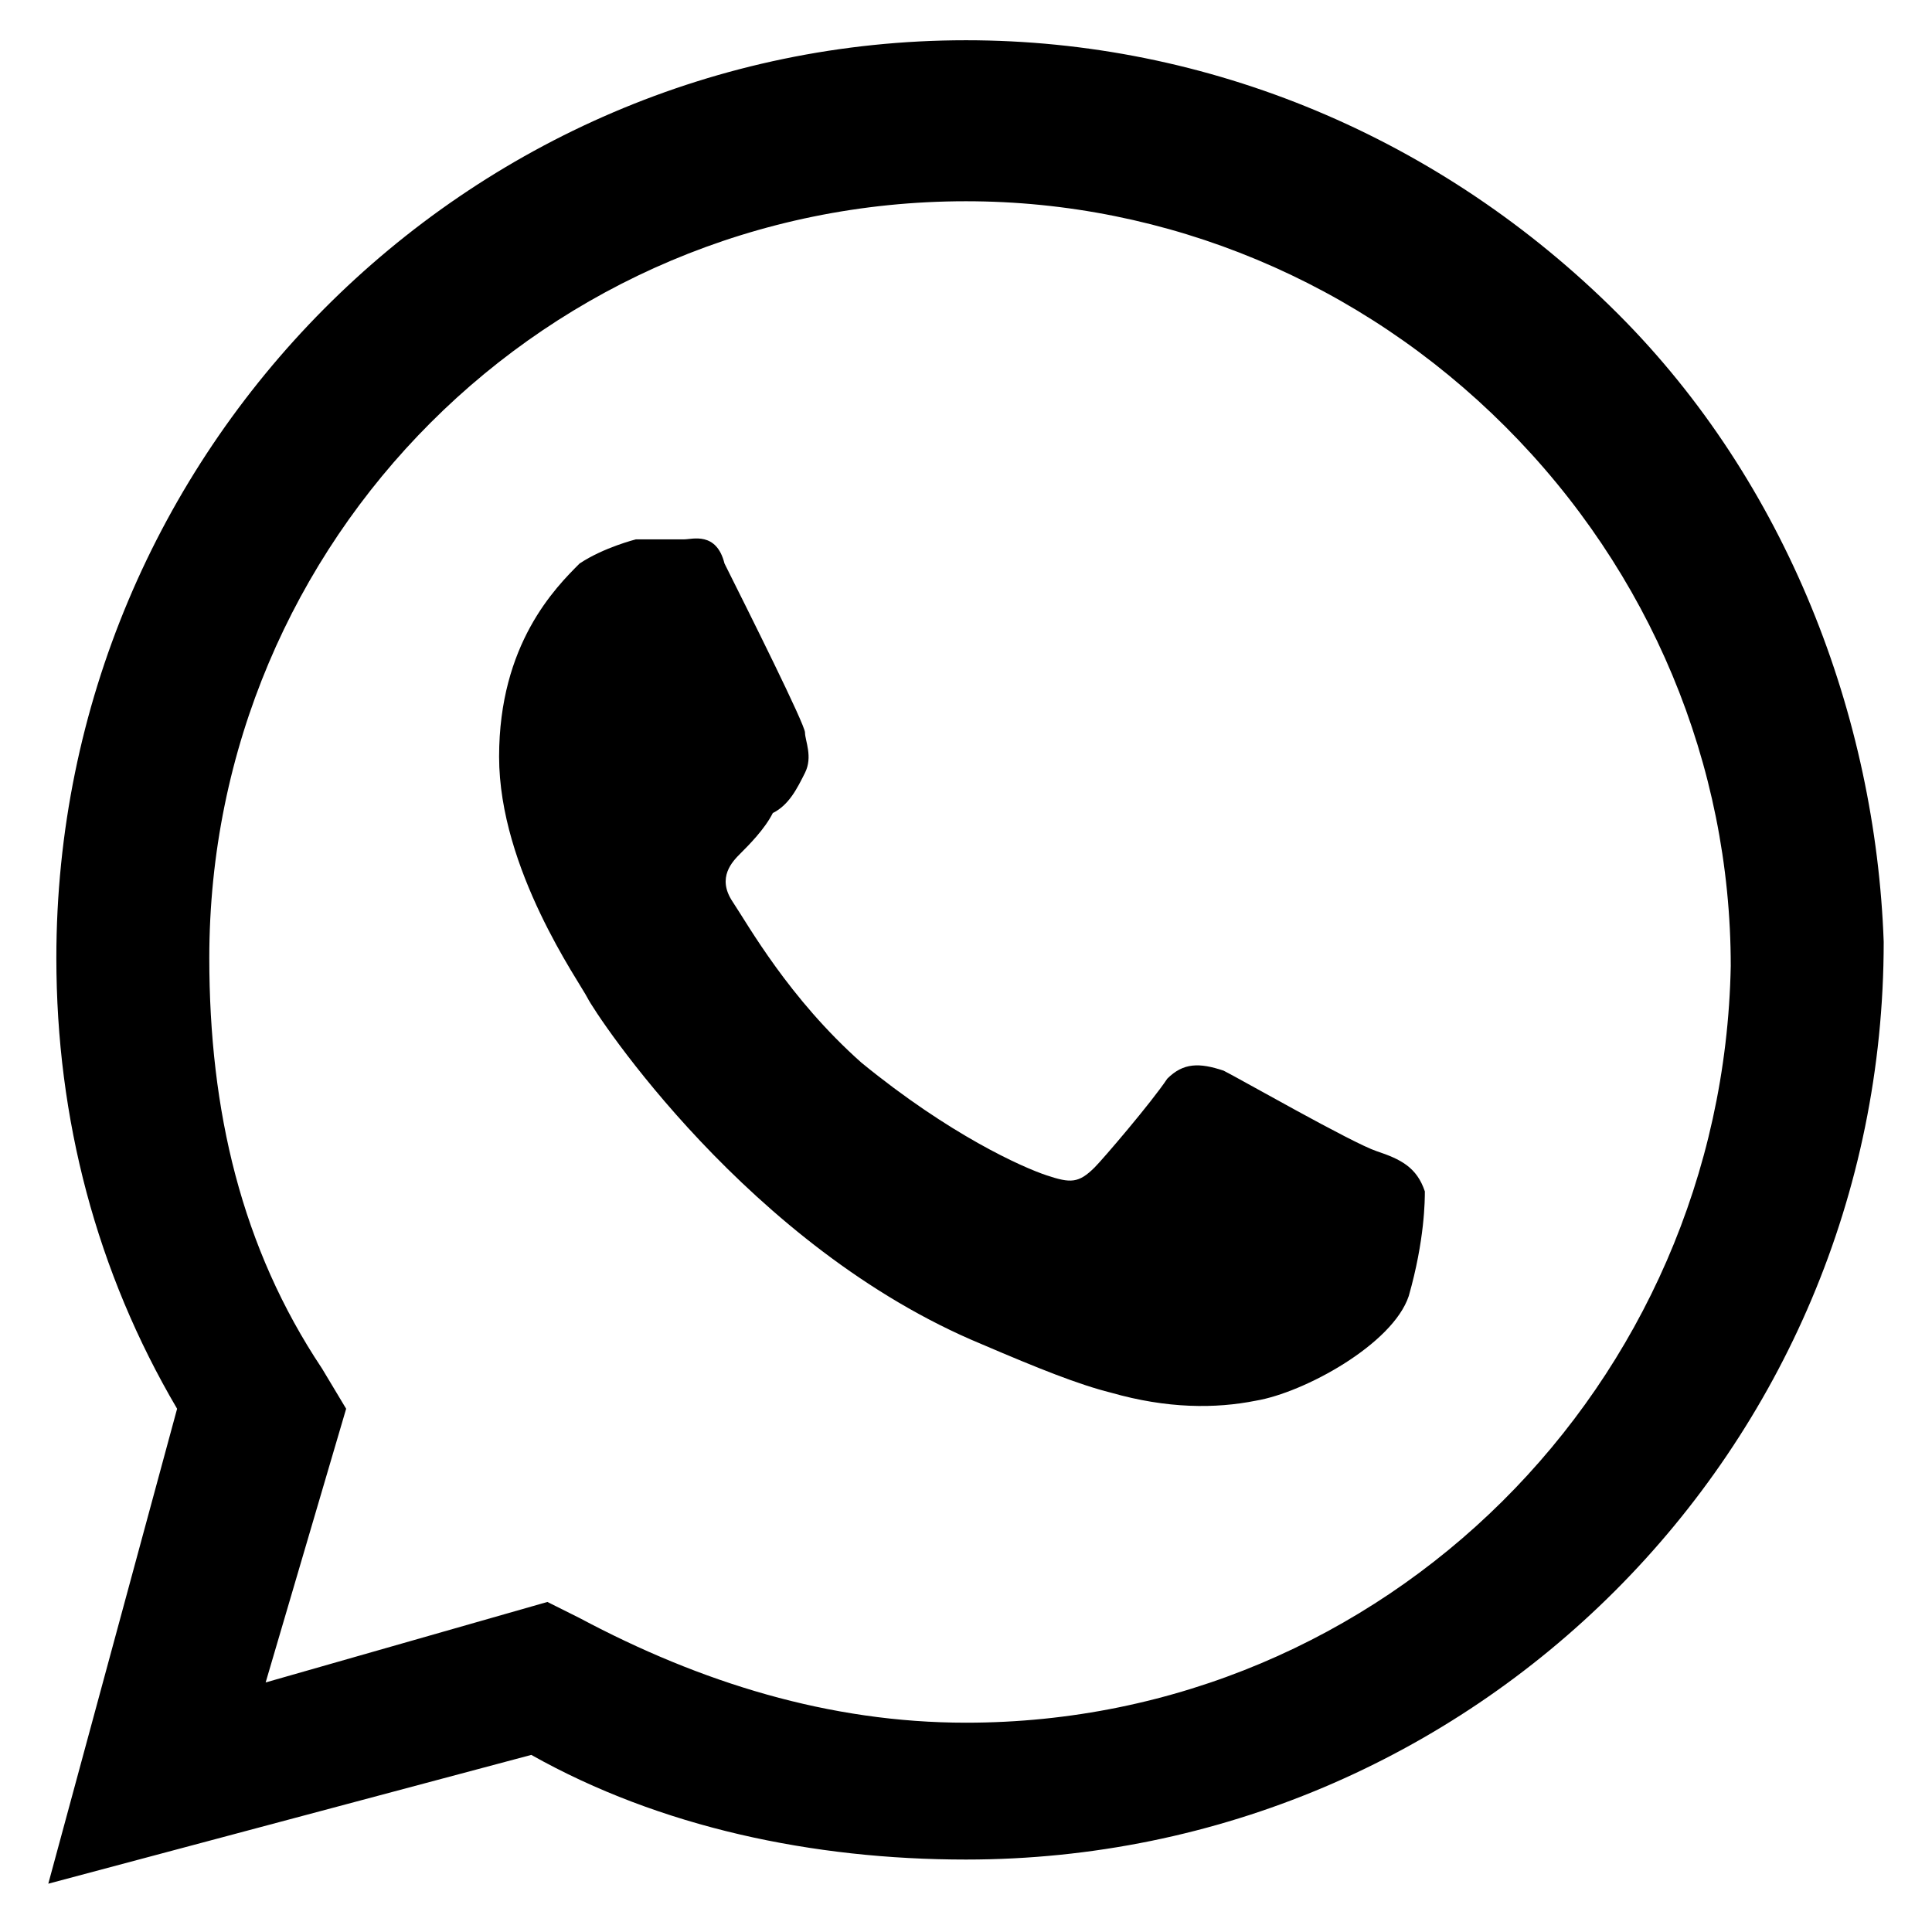
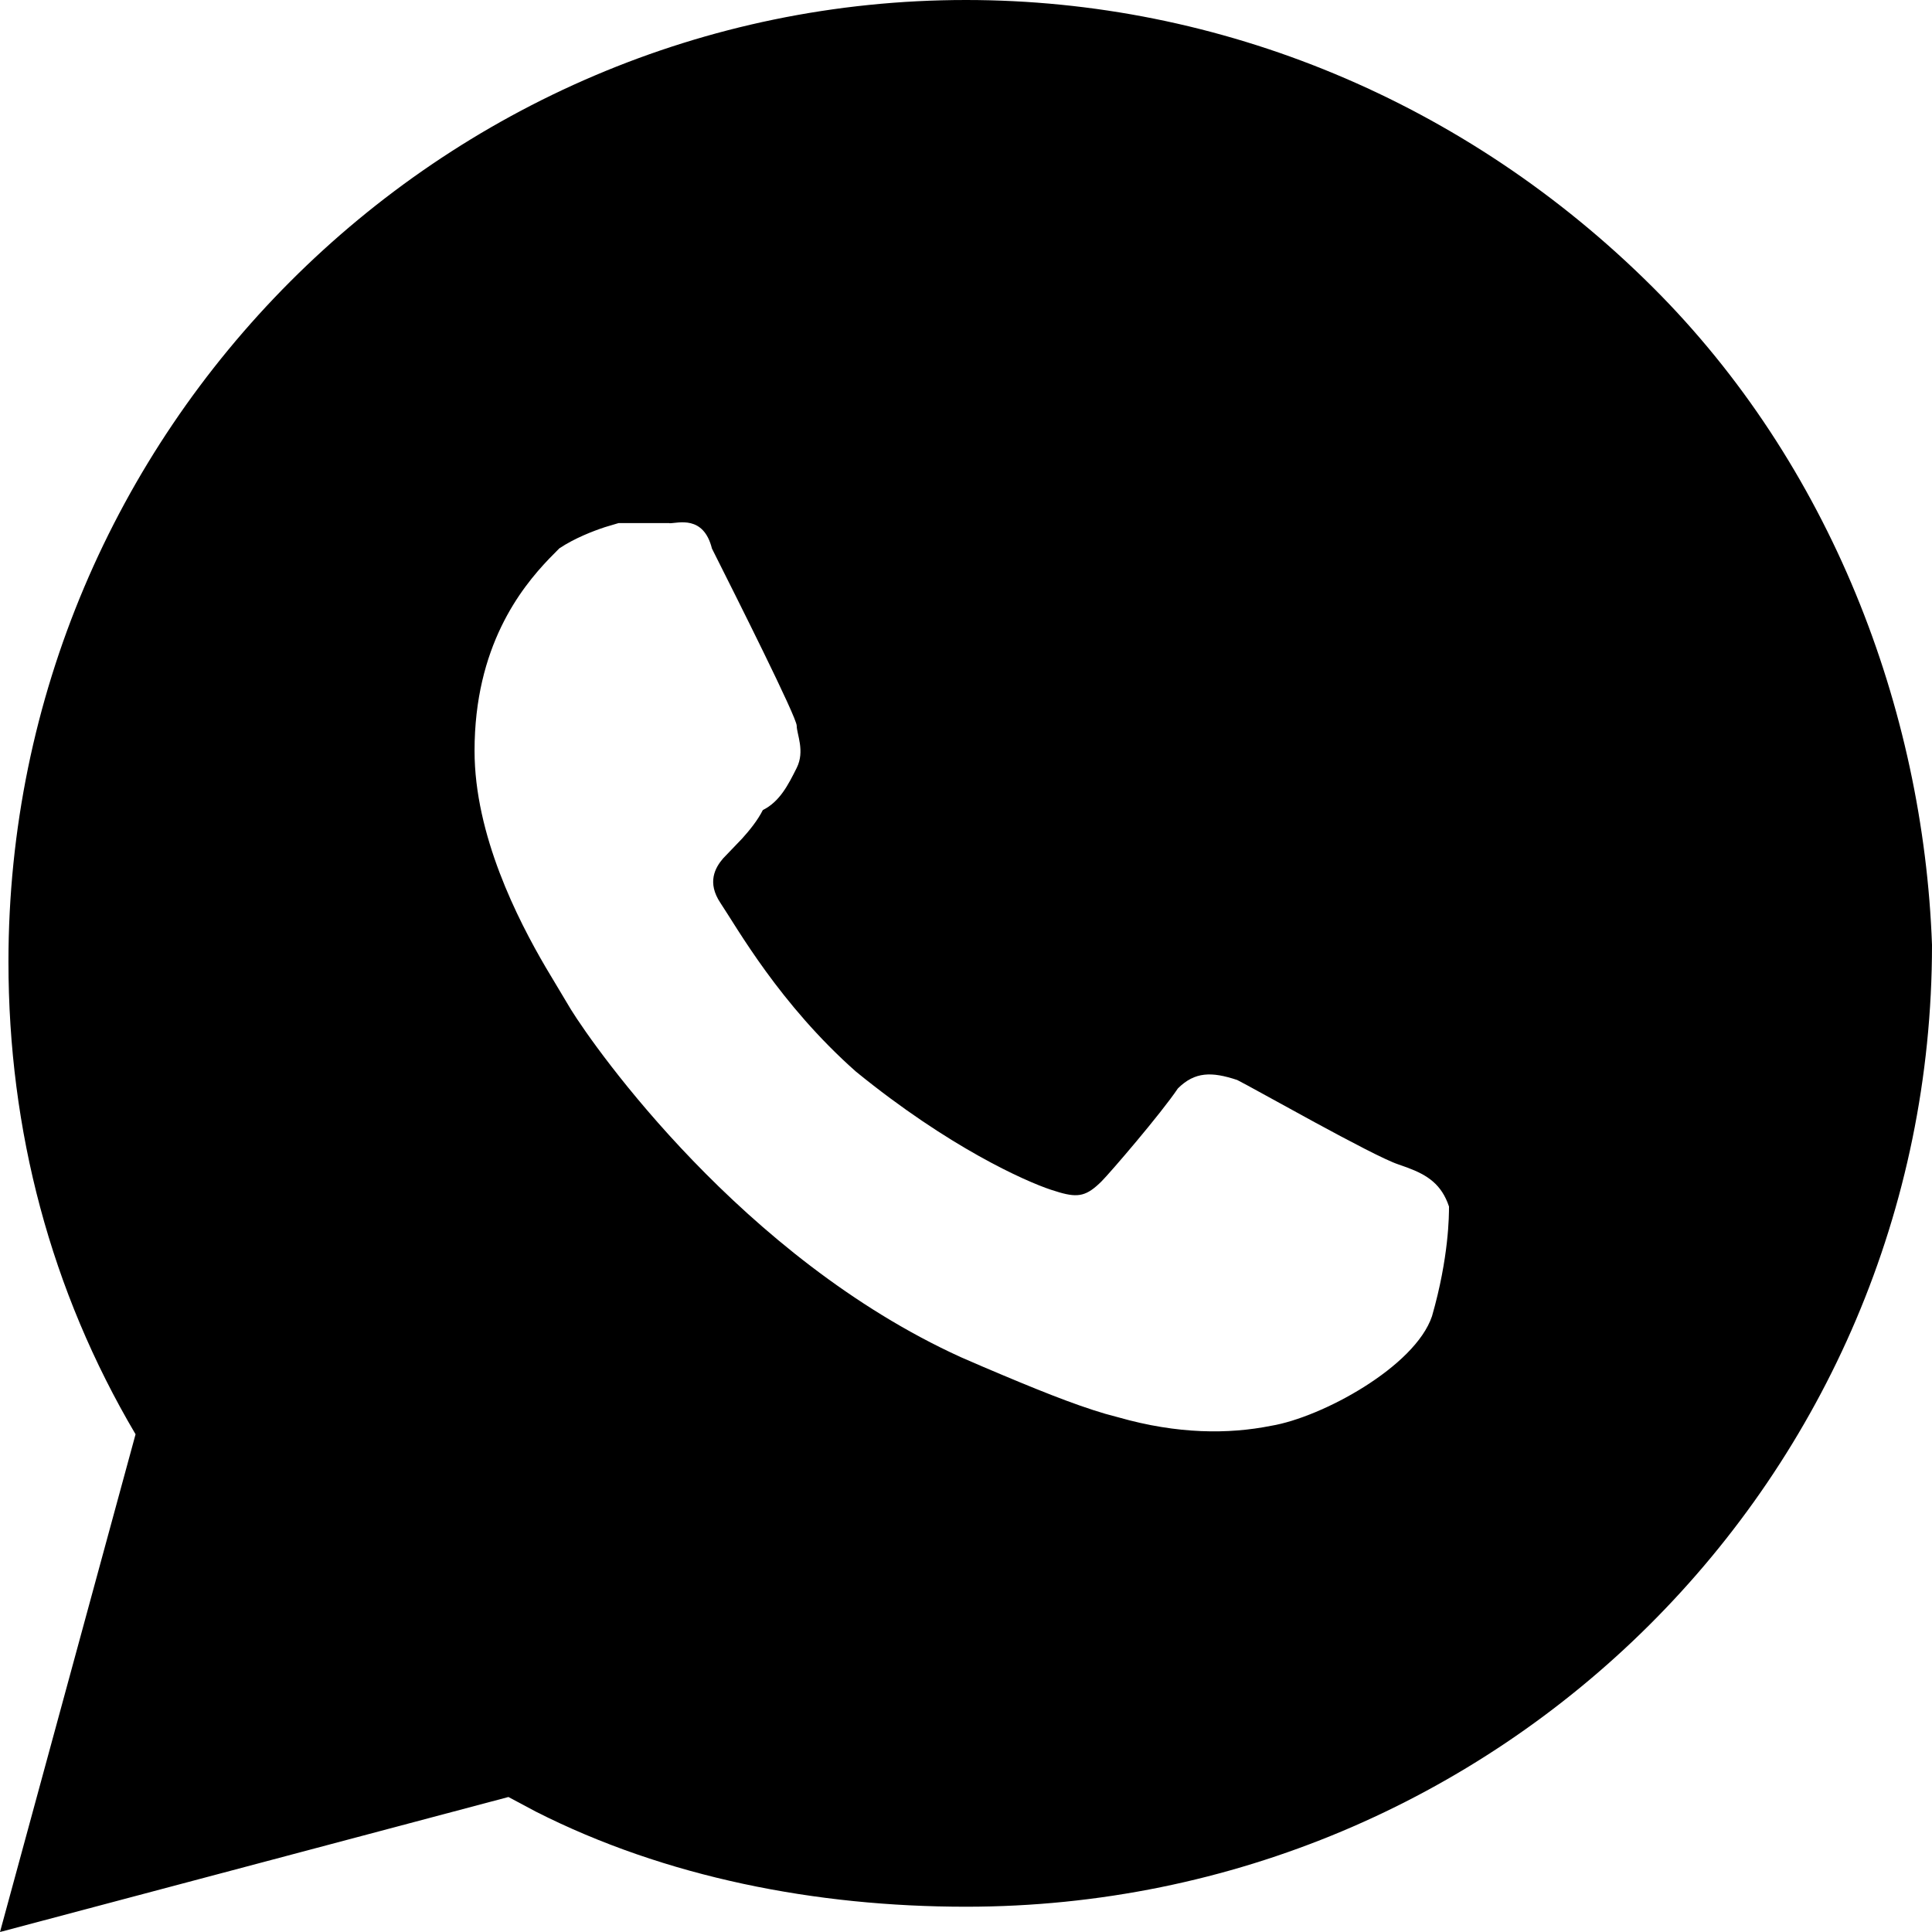
- <svg xmlns="http://www.w3.org/2000/svg" viewBox="0 0 24 24">
-   <path fill="currentColor" d="M20.1 3.9C17.9 1.7 15 .5 12 .5 5.8.5.7 5.6.7 11.9c0 2 .5 3.9 1.5 5.6L.6 23.4l6-1.6c1.6.9 3.5 1.3 5.4 1.3 6.3 0 11.4-5.1 11.4-11.4-.1-2.8-1.2-5.7-3.3-7.8zM12 21.4c-1.7 0-3.3-.5-4.8-1.3l-.4-.2-3.5 1 1-3.4L4 17c-1-1.5-1.4-3.2-1.4-5.1 0-5.2 4.2-9.4 9.4-9.4 2.5 0 4.9 1 6.7 2.8 1.8 1.8 2.8 4.2 2.8 6.7-.1 5.2-4.3 9.4-9.5 9.4zm5.1-7.1c-.3-.1-1.7-.9-1.9-1-.3-.1-.5-.1-.7.1-.2.3-.8 1-.9 1.1-.2.2-.3.2-.6.1s-1.2-.5-2.3-1.4c-.9-.8-1.4-1.7-1.6-2-.2-.3 0-.5.1-.6s.3-.3.4-.5c.2-.1.3-.3.4-.5.1-.2 0-.4 0-.5C10 9 9.3 7.6 9 7c-.1-.4-.4-.3-.5-.3h-.6s-.4.1-.7.3c-.3.3-1 1-1 2.4s1 2.8 1.1 3c.1.2 2 3.1 4.9 4.3.7.3 1.2.5 1.6.6.7.2 1.3.2 1.8.1.6-.1 1.7-.7 1.9-1.3.2-.7.2-1.2.2-1.3-.1-.3-.3-.4-.6-.5z" />
+ <svg xmlns="http://www.w3.org/2000/svg" height="24" viewBox="0 0 24 24" width="24">
+   <path fill="currentColor" d="m12 0c3.158 0 6.211 1.258 8.526 3.563 2.211 2.201 3.368 5.24 3.474 8.175 0 6.603-5.368 11.948-12 11.948-1.867 0-3.733-.365-5.343-1.181l-.341-.182-6.316 1.677 1.684-6.183c-1.053-1.782-1.579-3.773-1.579-5.869 0-6.603 5.368-11.948 11.895-11.948zm-3.684 6.498h-.632l-.168.05c-.152.05-.379.138-.568.264l-.127.129c-.352.368-.926 1.092-.926 2.386 0 1.048.537 2.096.882 2.686l.315.527c.302.487 2.127 3.082 4.843 4.319l.275.119c.645.275 1.128.47 1.521.585l.163.044c.737.21 1.368.21 1.895.105.632-.105 1.789-.734 2-1.362.211-.734.211-1.258.211-1.362-.092-.275-.265-.39-.518-.484l-.113-.04c-.316-.105-1.789-.943-2-1.048-.316-.105-.526-.105-.737.105-.211.314-.842 1.048-.947 1.153-.184.183-.288.206-.522.139l-.109-.034c-.316-.105-1.263-.524-2.421-1.467-.947-.838-1.474-1.782-1.684-2.096-.168-.252-.067-.436.034-.553l.235-.245c.093-.103.195-.229.258-.355.211-.105.316-.314.421-.524.105-.21 0-.419 0-.524 0-.105-.737-1.572-1.053-2.201-.105-.419-.421-.314-.526-.314z" />
</svg>
